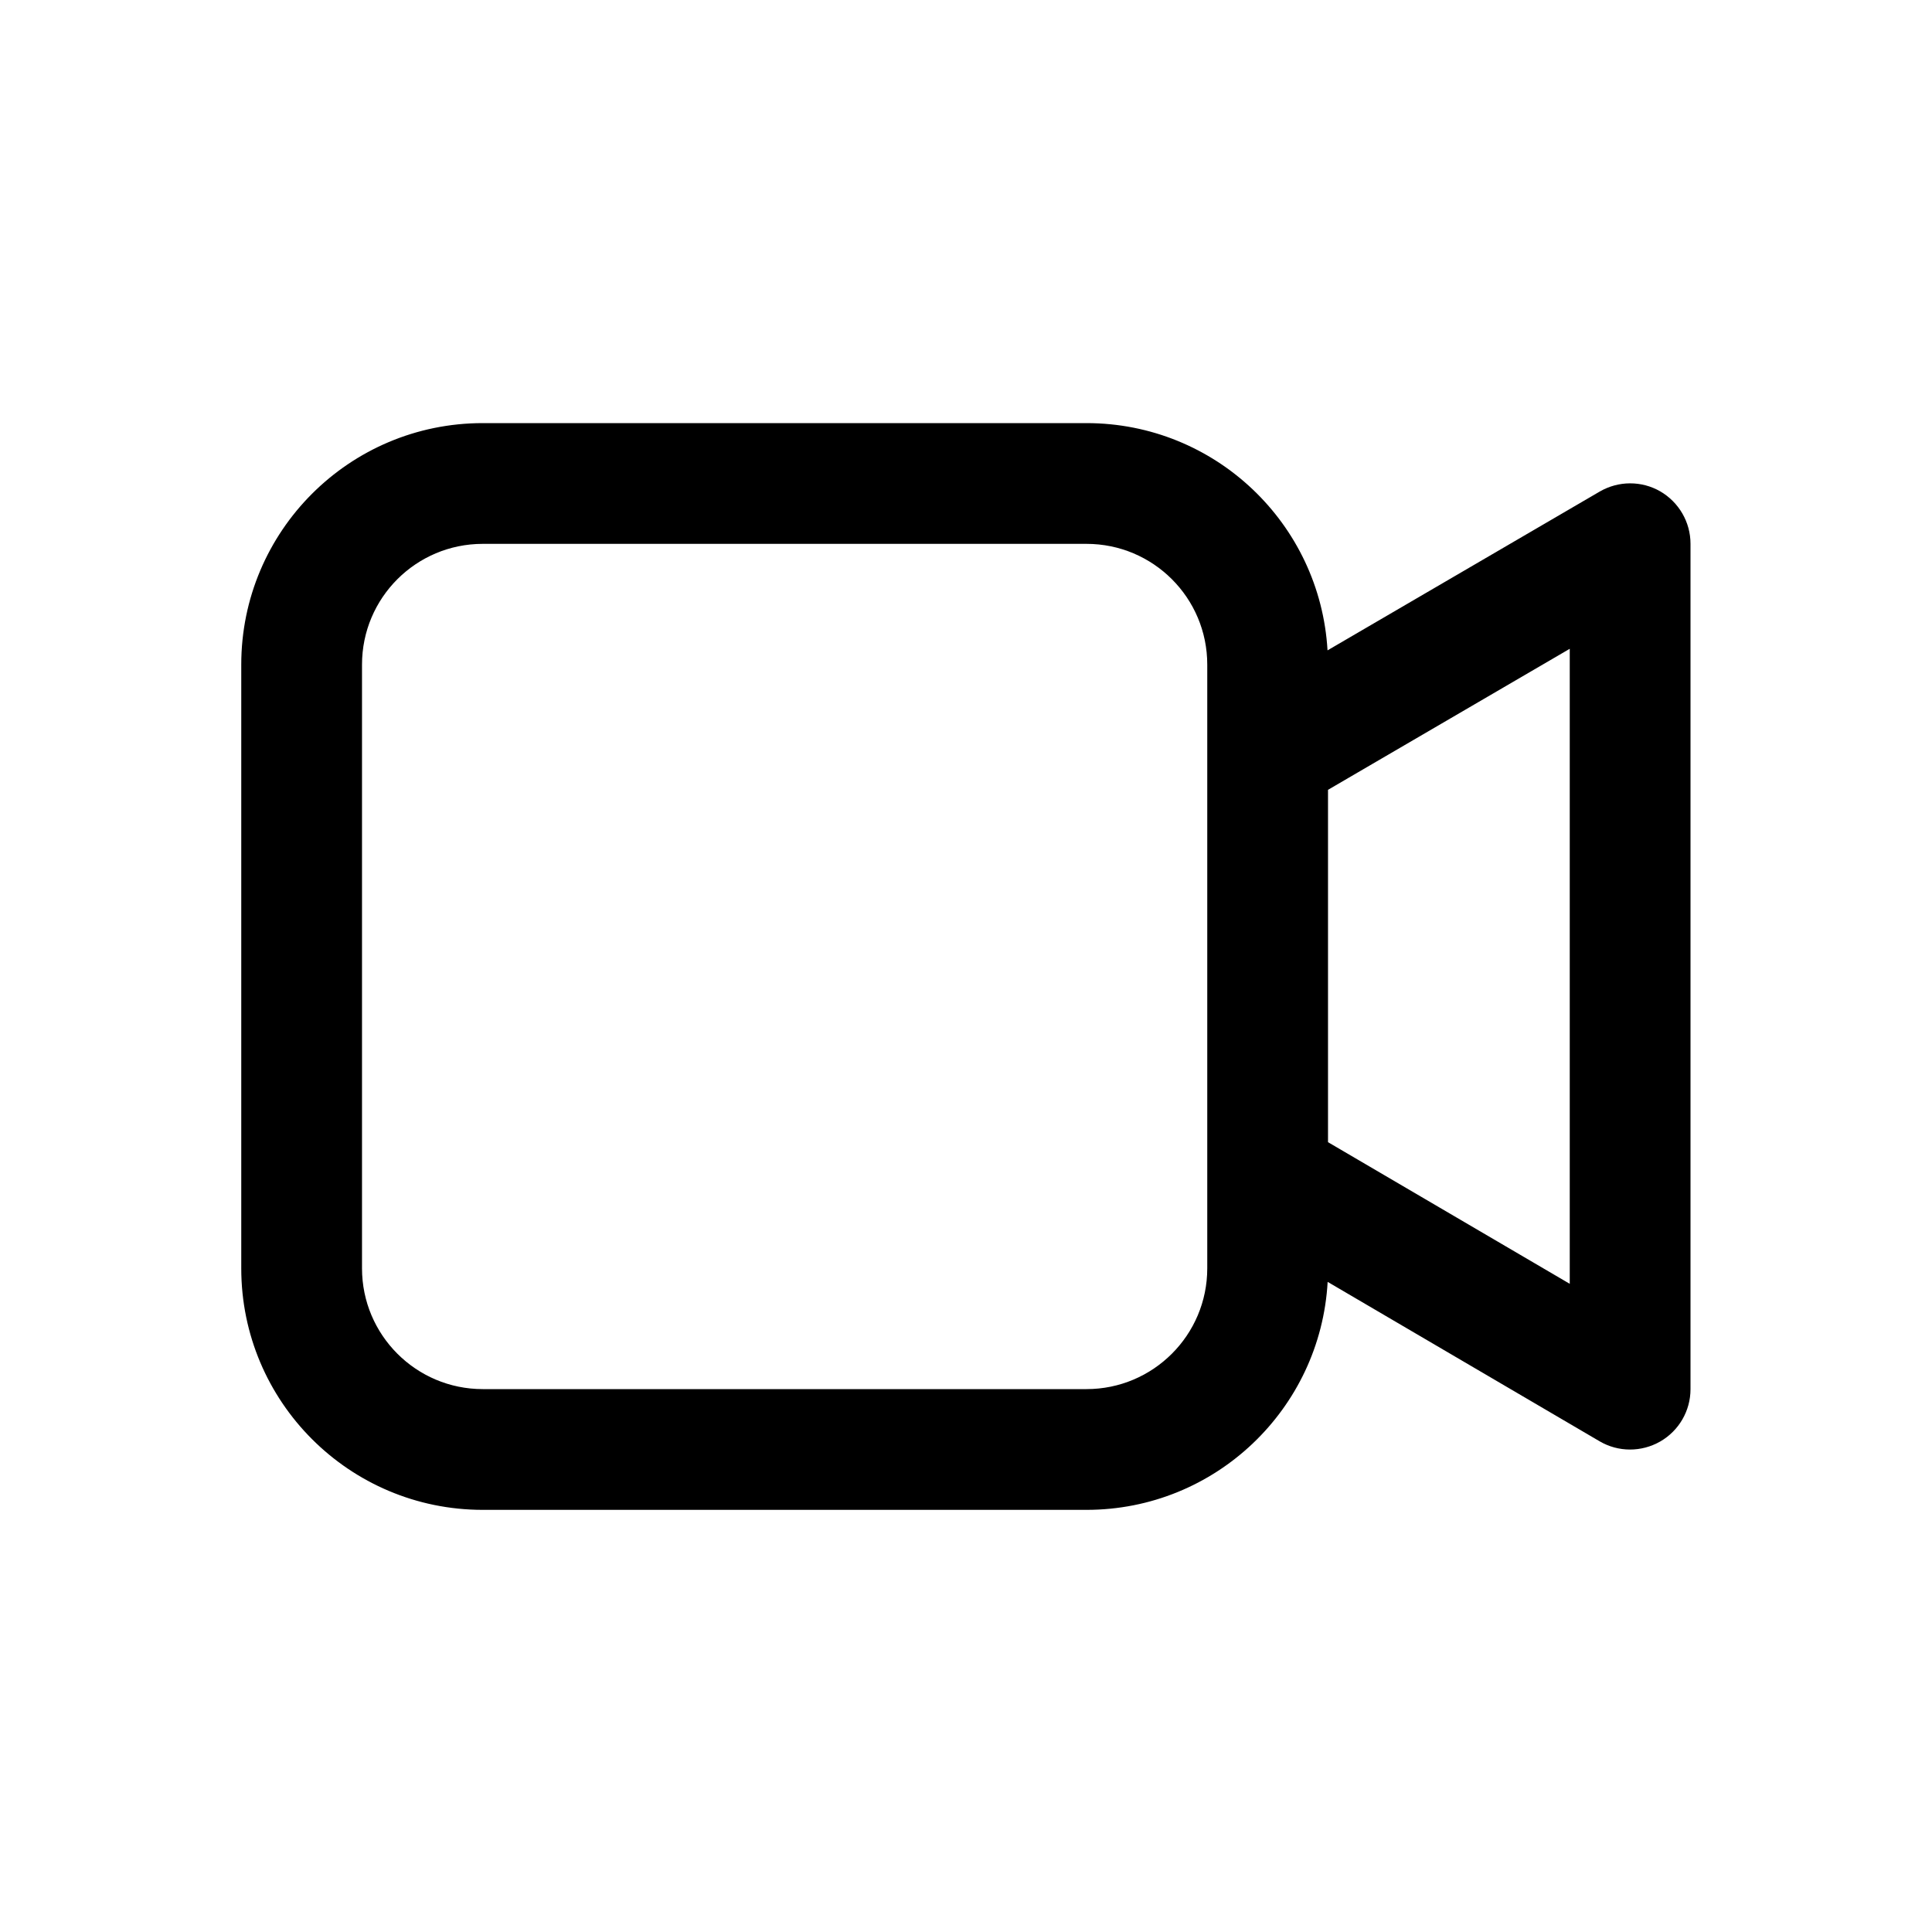
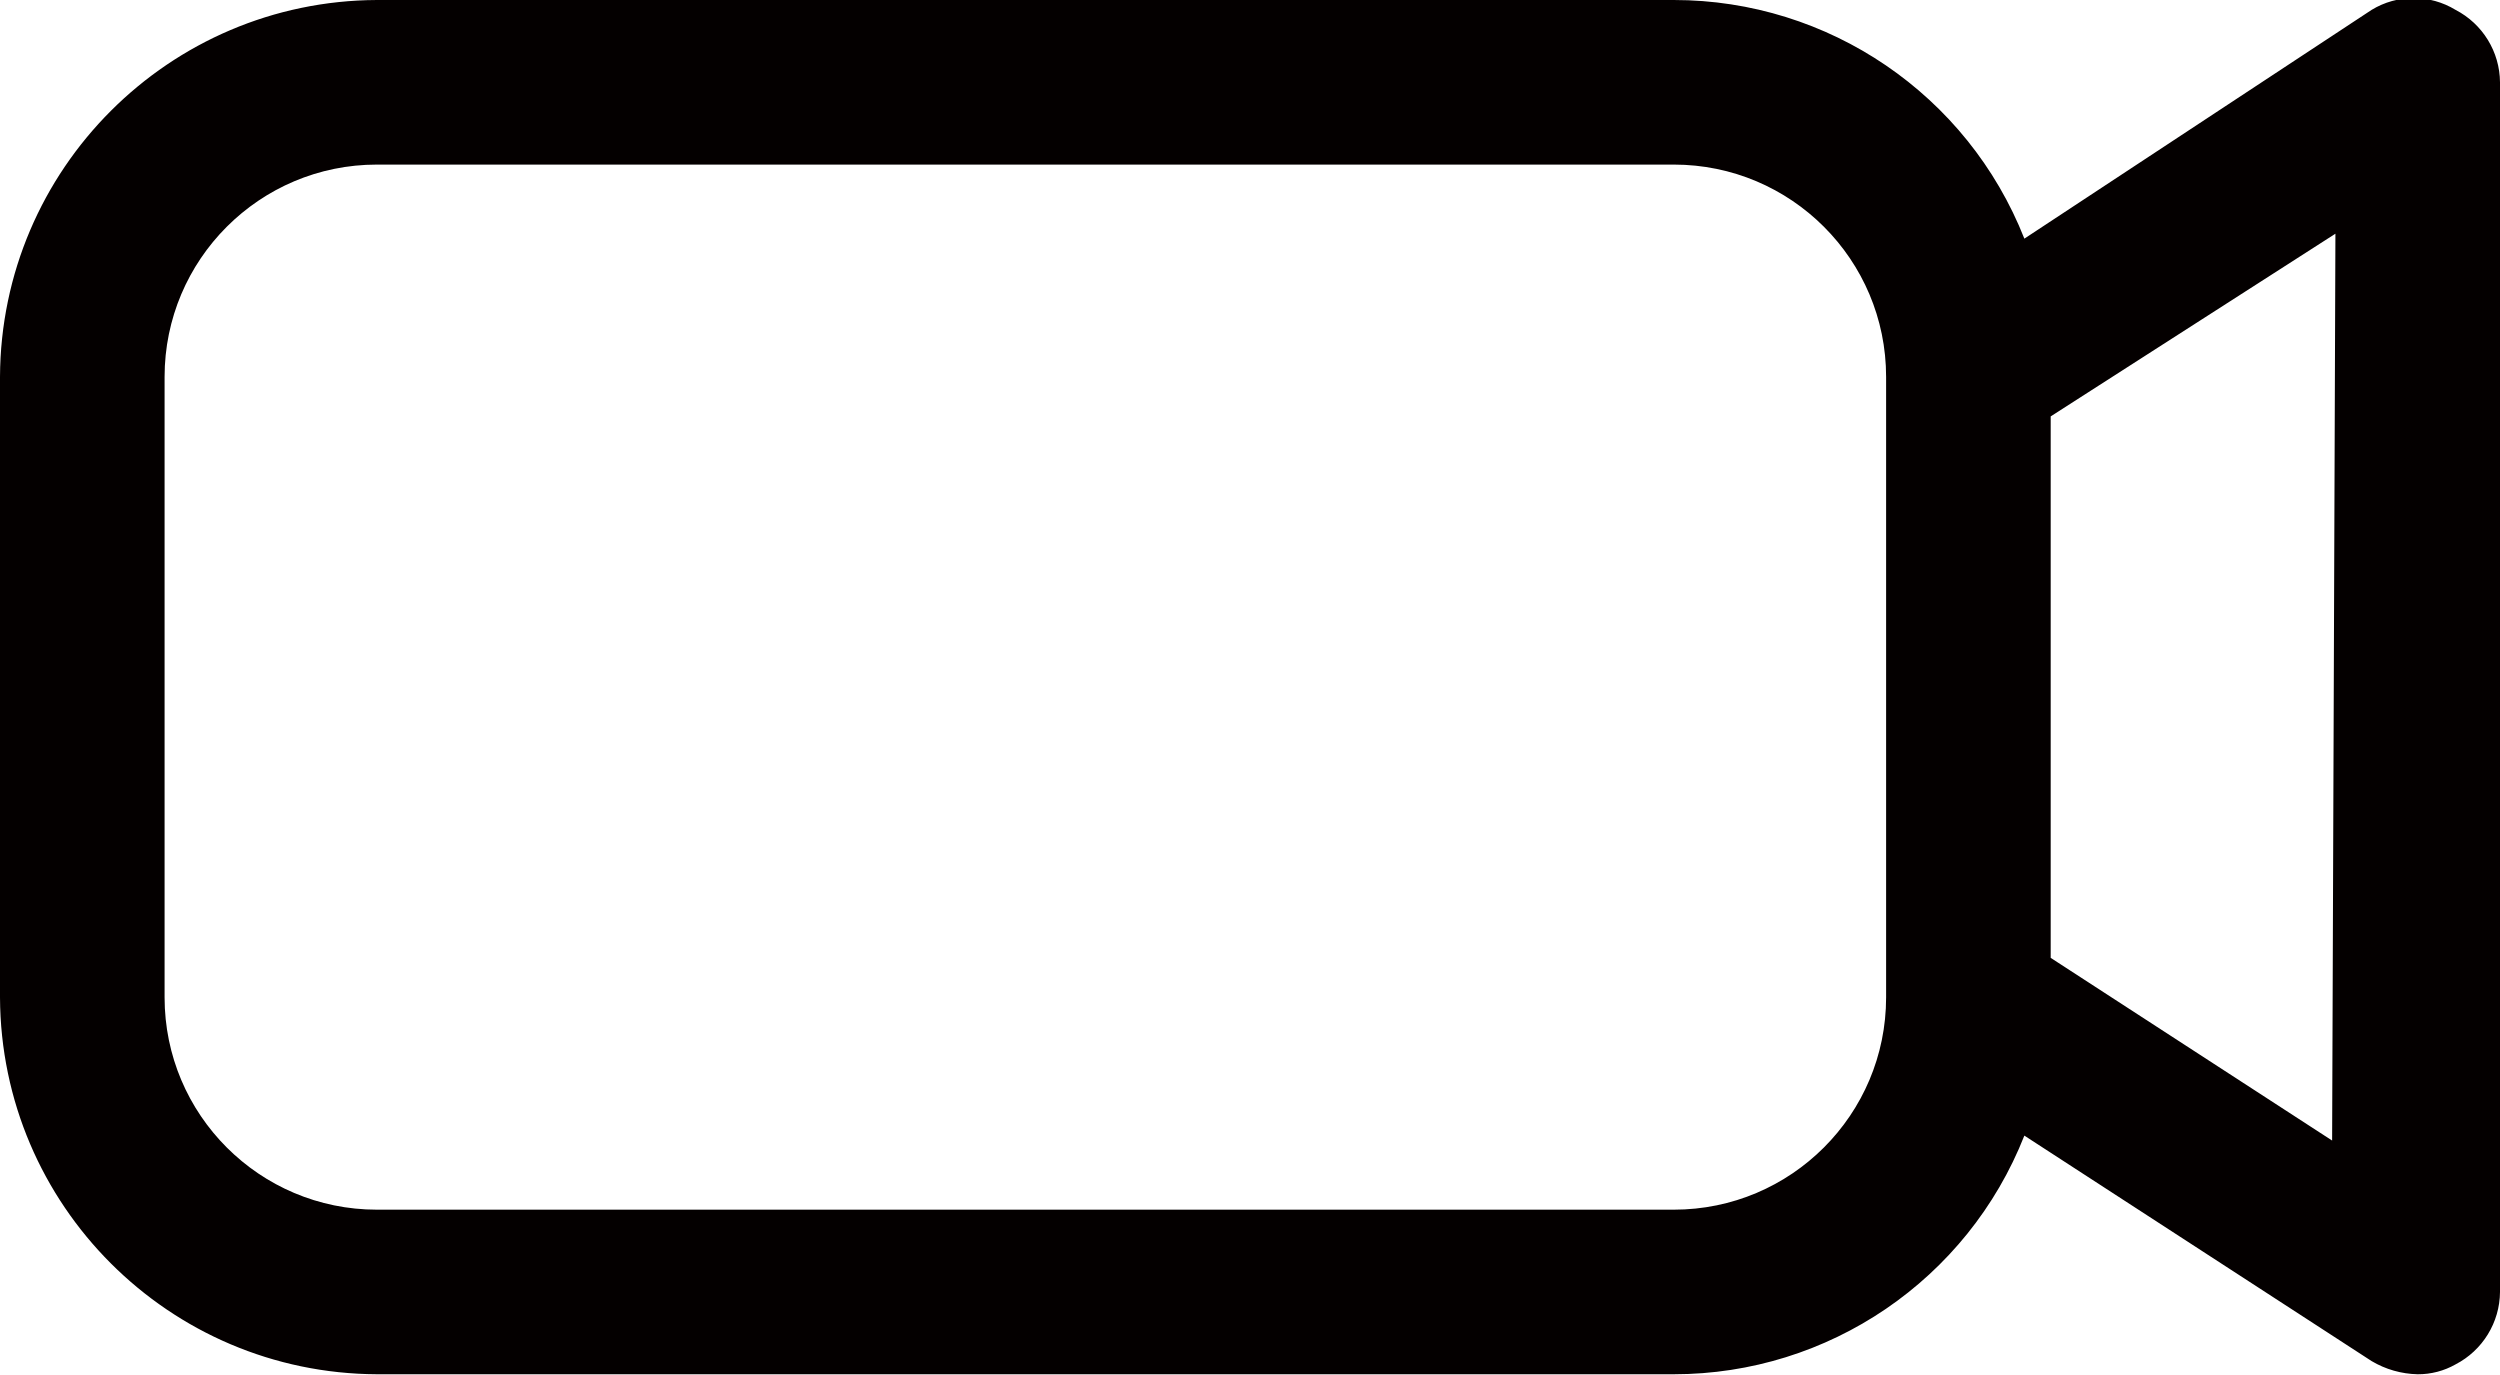
- <svg xmlns="http://www.w3.org/2000/svg" width="16" height="16" viewBox="0 0 16 16">
-   <path d="M3.998,3.504 C2.893,3.504 1.998,4.399 1.998,5.504 L1.998,10.504 C1.998,11.608 2.893,12.504 3.998,12.504 L8.998,12.504 C10.065,12.504 10.936,11.668 10.995,10.616 L13.247,11.936 C13.402,12.027 13.593,12.027 13.749,11.938 C13.904,11.849 14,11.684 14,11.505 L14,4.503 C14,4.324 13.904,4.159 13.749,4.069 C13.594,3.98 13.403,3.981 13.248,4.071 L10.994,5.386 C10.933,4.336 10.063,3.504 8.998,3.504 L3.998,3.504 Z M2.998,5.504 C2.998,4.951 3.446,4.504 3.998,4.504 L8.998,4.504 C9.55,4.504 9.998,4.951 9.998,5.504 L9.998,10.504 C9.998,11.056 9.55,11.504 8.998,11.504 L3.998,11.504 C3.446,11.504 2.998,11.056 2.998,10.504 L2.998,5.504 Z M10.998,9.459 L10.998,6.541 L13,5.373 L13,10.632 L10.998,9.459 Z" />
+ <svg xmlns="http://www.w3.org/2000/svg" viewBox="0 0 15.19 8.35">
+   <defs>
+     <style>.cls-1{fill:#040000;}</style>
+   </defs>
+   <g id="圖層_2" data-name="圖層 2">
+     <g id="圖層_1-2" data-name="圖層 1">
+       <path class="cls-1" d="M14.92.06a.49.49,0,0,0-.51,0L12.3,1.45A2.29,2.29,0,0,0,10.17,0H2.29A2.3,2.3,0,0,0,0,2.29V6.06A2.3,2.3,0,0,0,2.29,8.35h7.88A2.29,2.29,0,0,0,12.3,6.9l2.11,1.37a.57.57,0,0,0,.28.08.46.46,0,0,0,.23-.06.5.5,0,0,0,.27-.44V.5A.5.5,0,0,0,14.92.06ZM10.17,7.35H2.29A1.29,1.29,0,0,1,1,6.06V2.29A1.29,1.29,0,0,1,2.29,1h7.88a1.29,1.29,0,0,1,1.29,1.29V6.06A1.29,1.29,0,0,1,10.17,7.35Zm4-.42L12.46,5.82V2.53l1.73-1.11Z" />
+     </g>
+   </g>
</svg>
